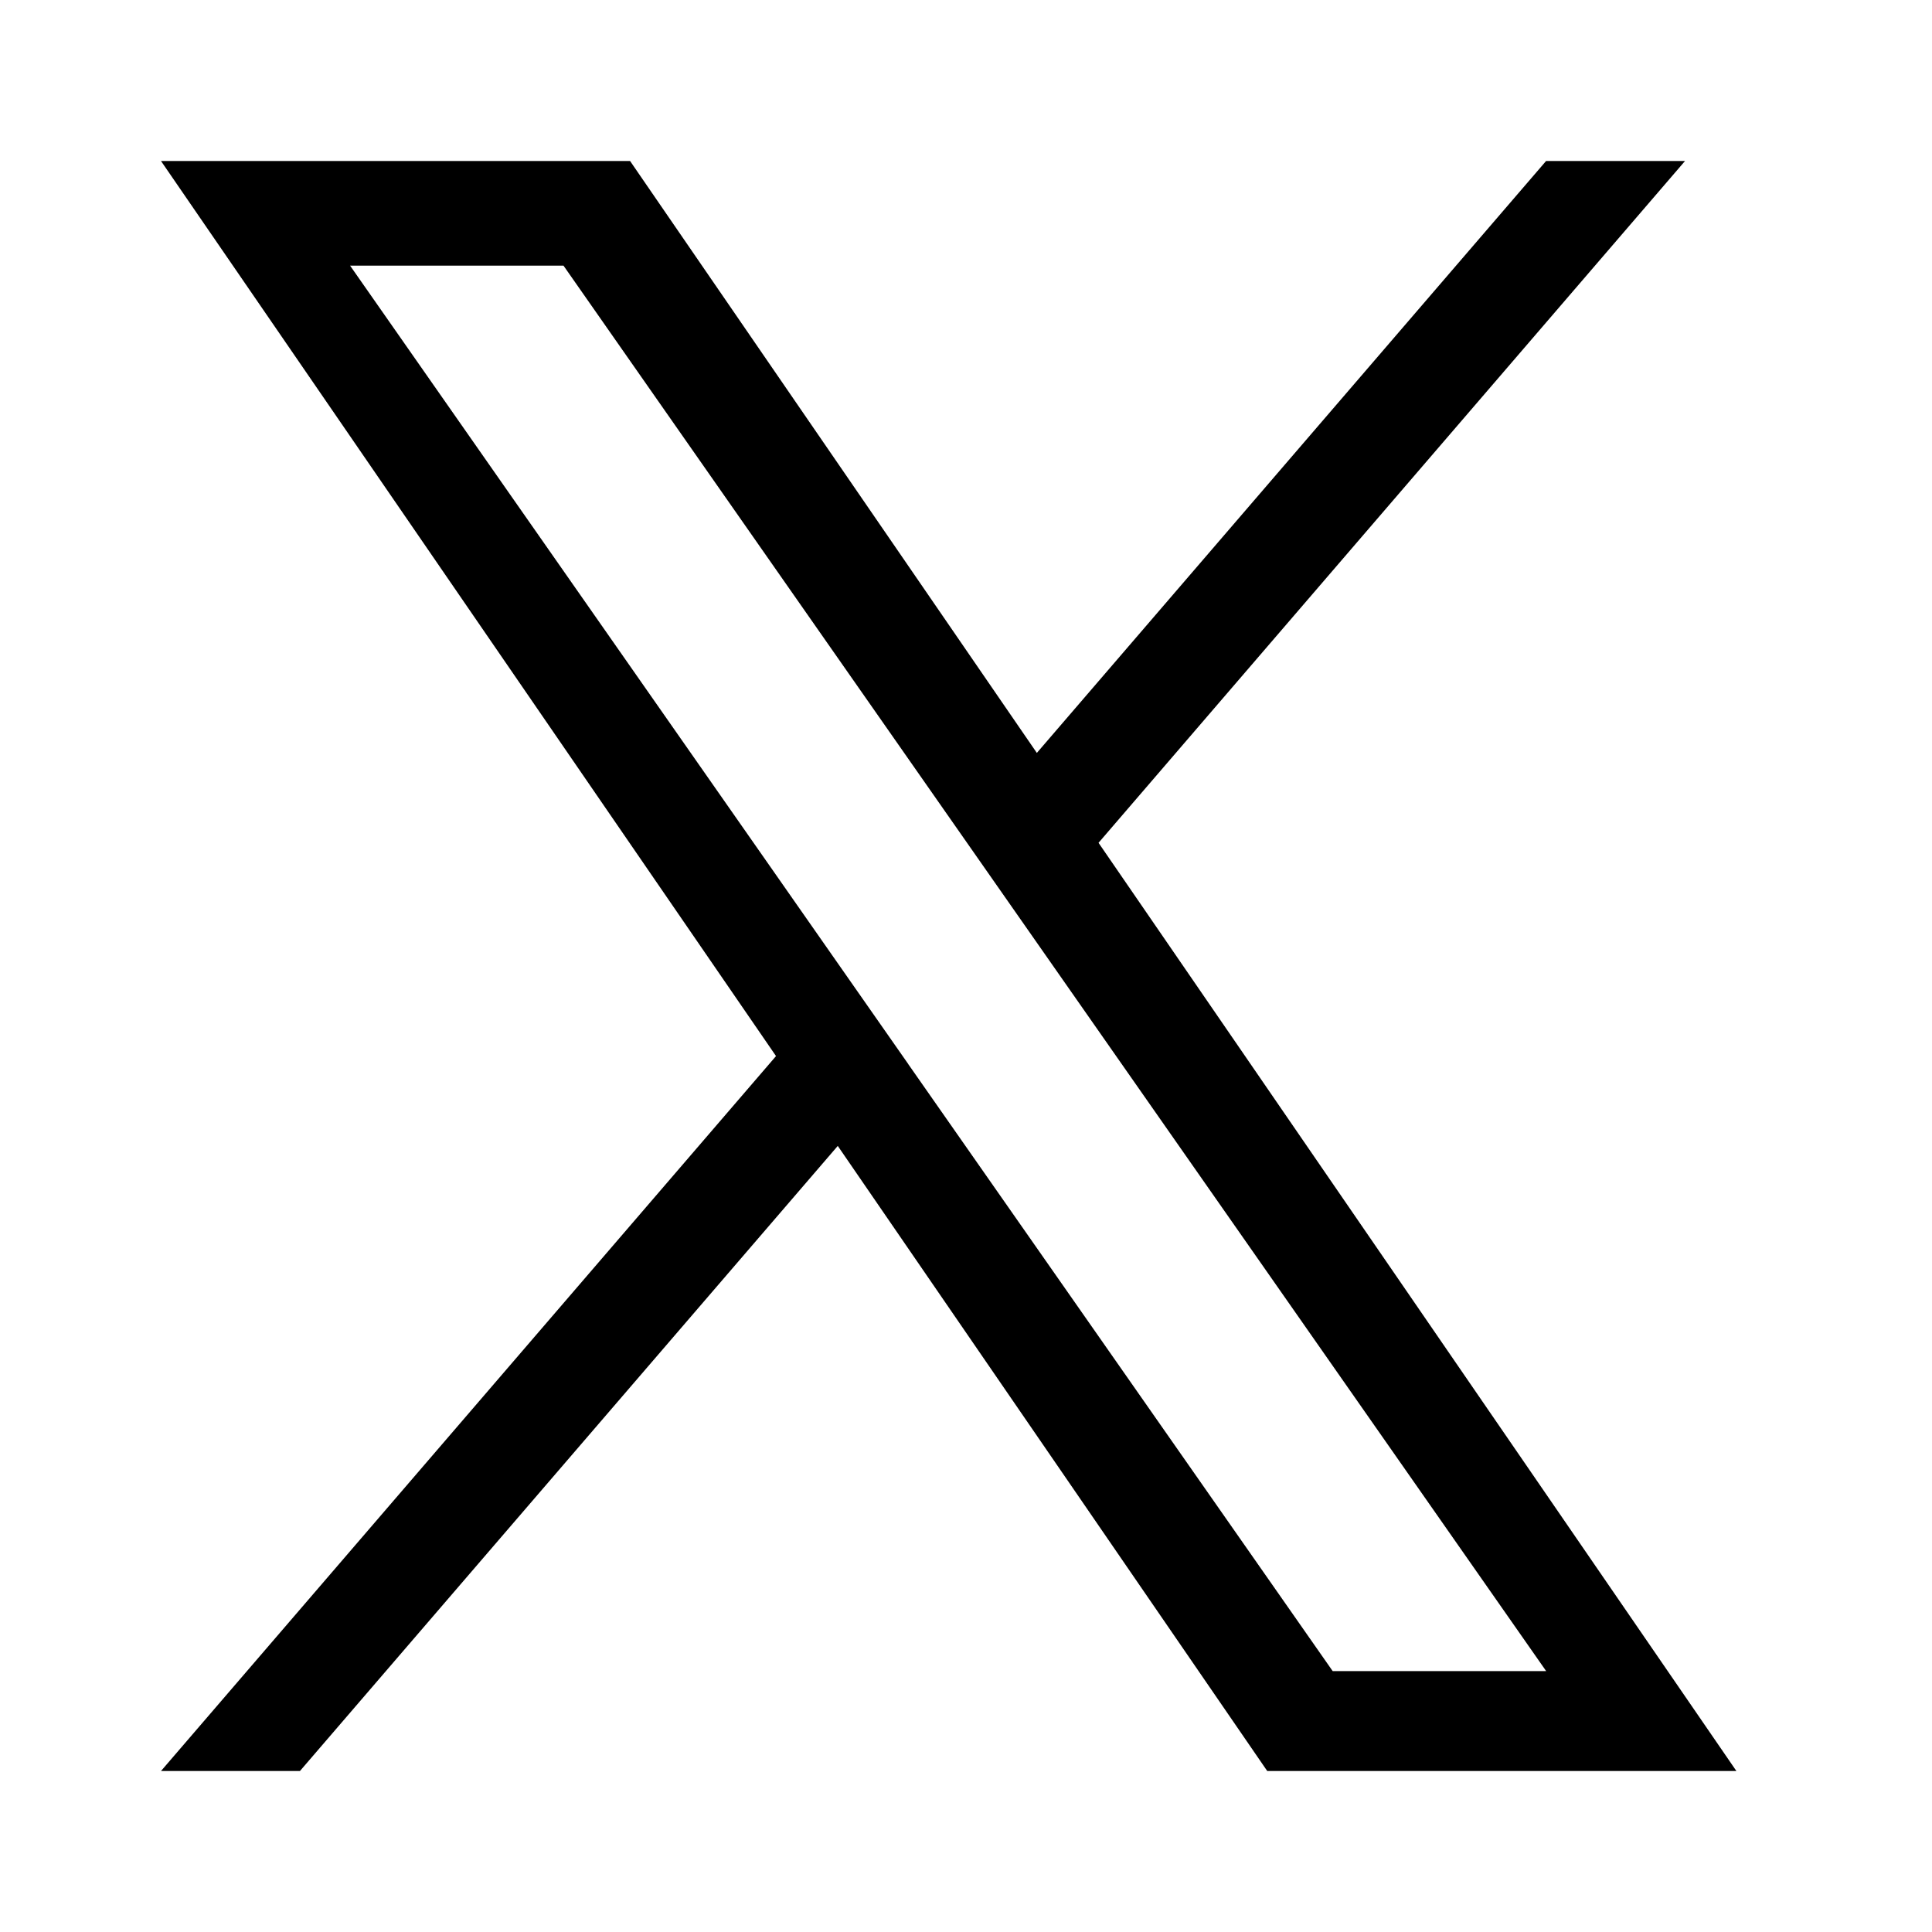
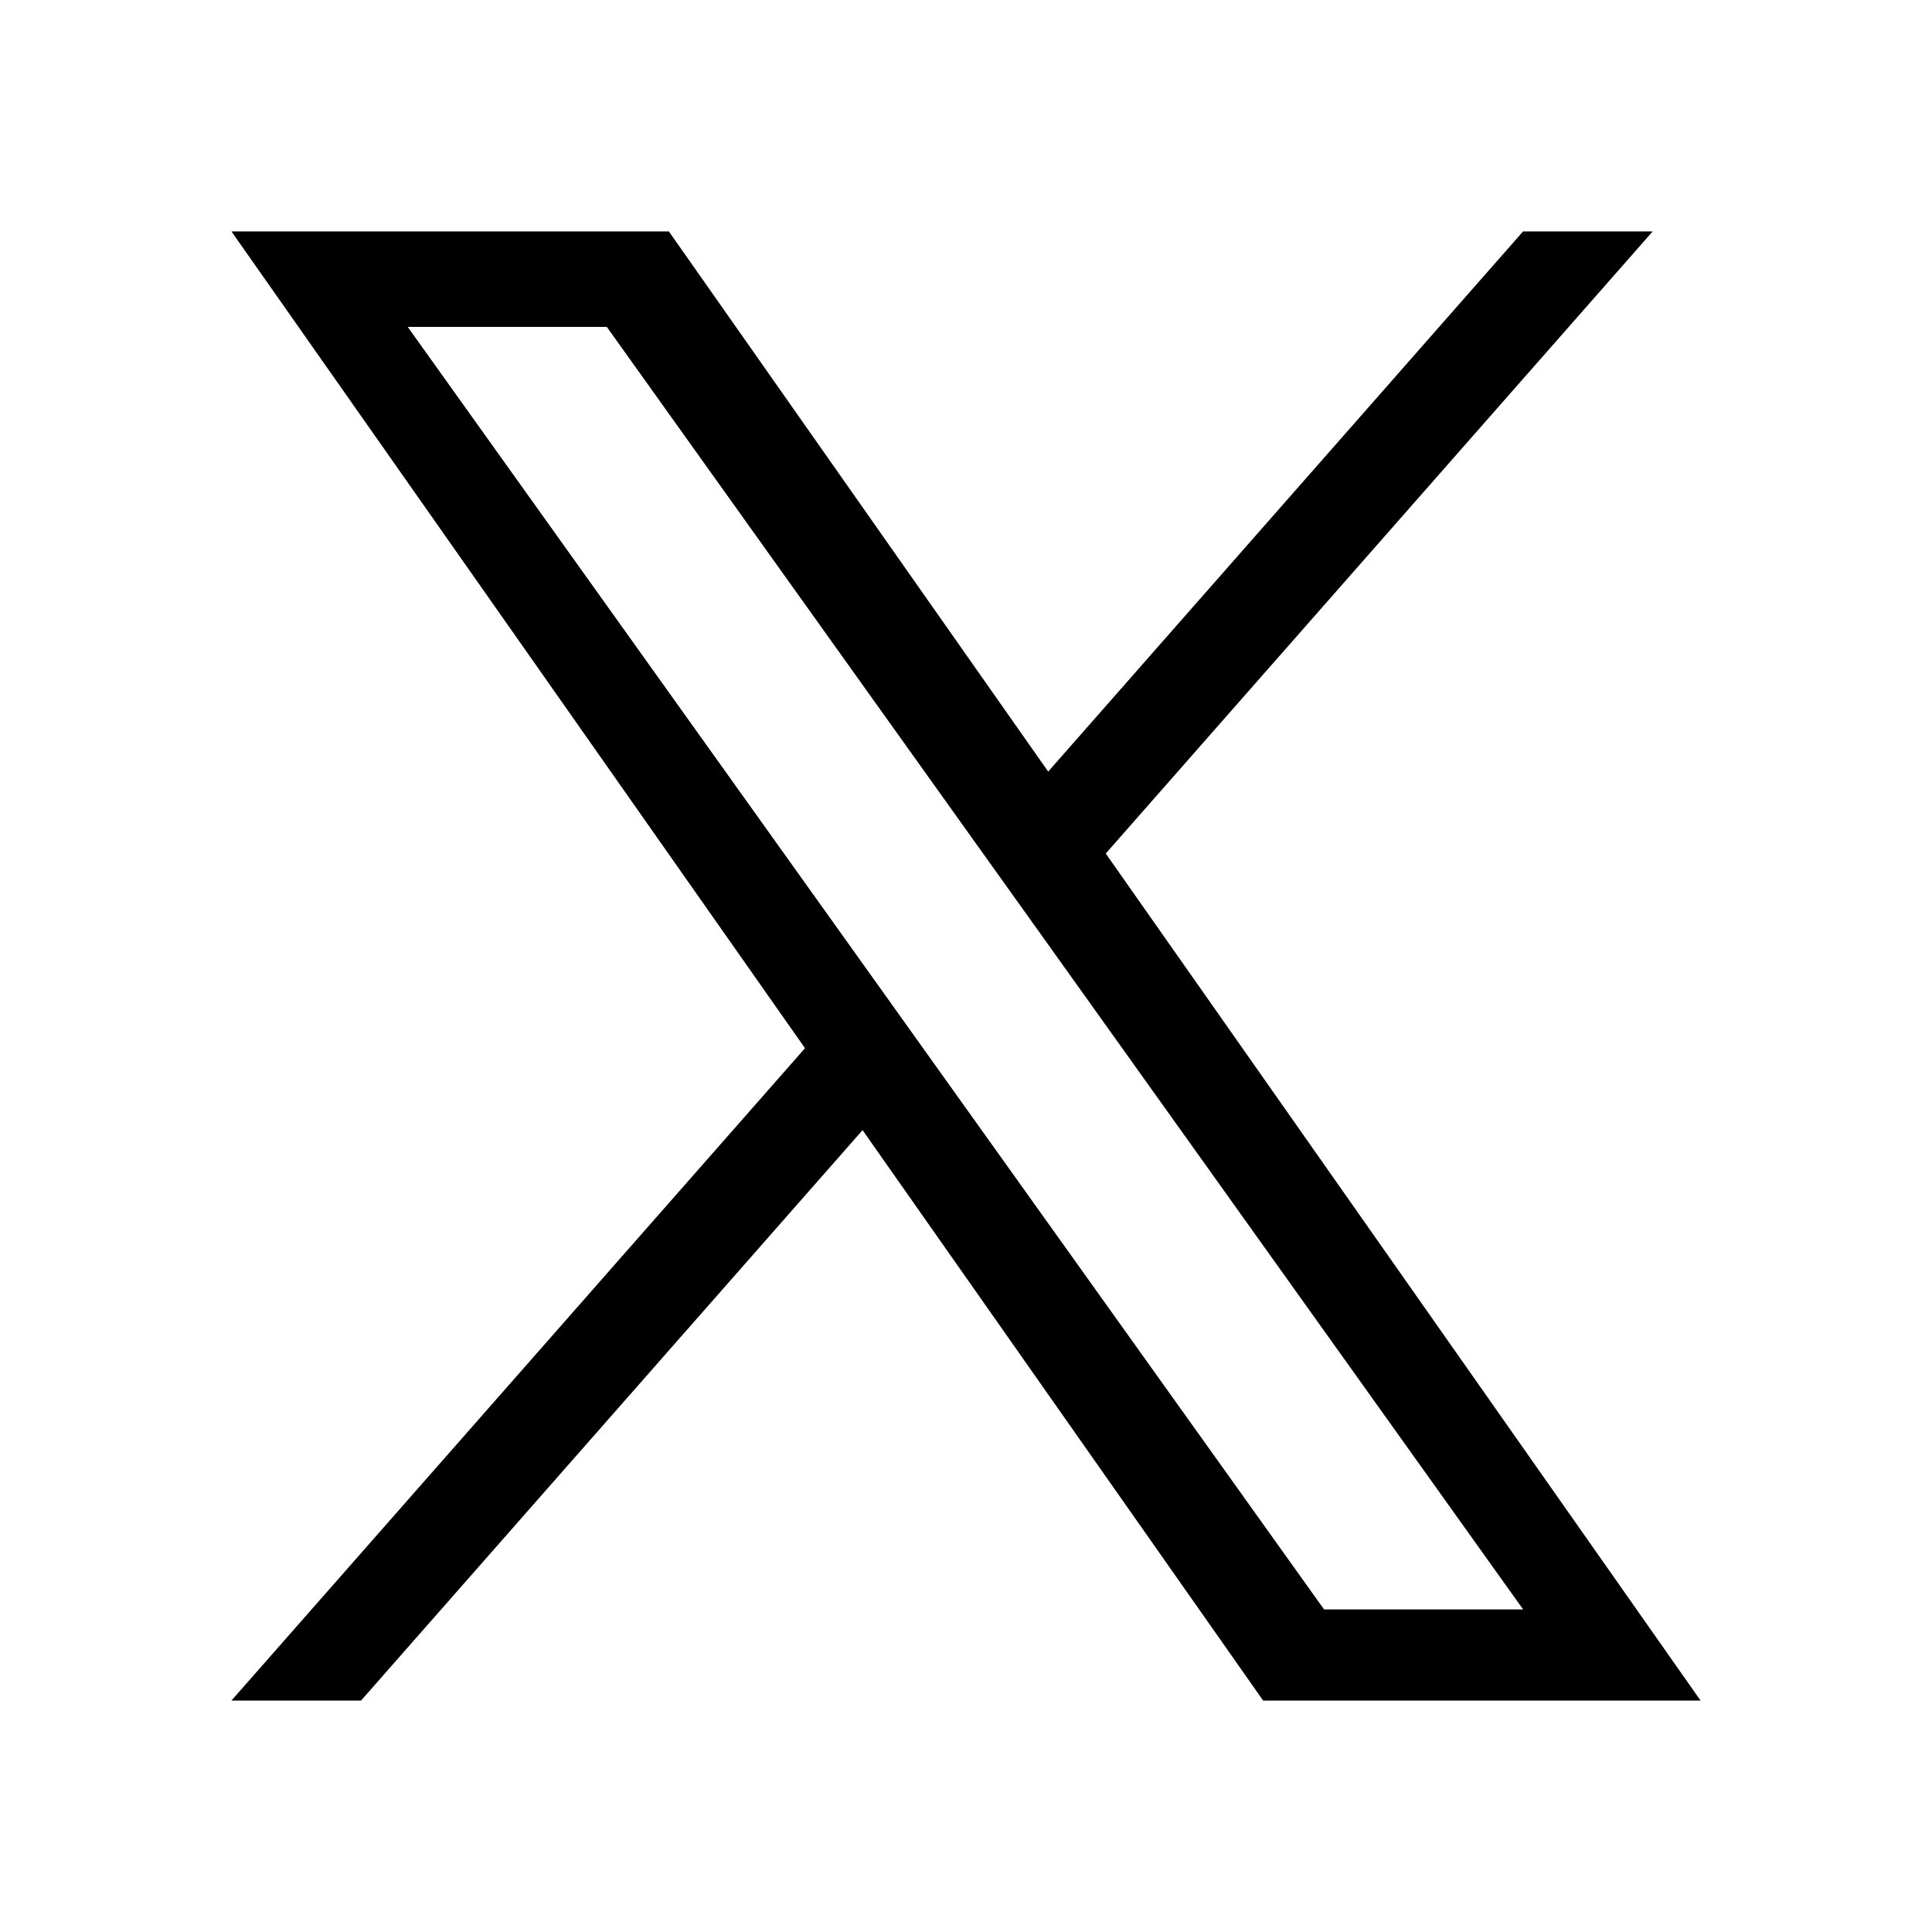
<svg xmlns="http://www.w3.org/2000/svg" width="24" height="24" viewBox="0 0 24 24" fill="none">
-   <path d="M13.647 10.469L20.932 2H19.206L12.88 9.353L7.827 2H2L9.64 13.119L2 22H3.726L10.407 14.235L15.742 22H21.57L13.646 10.469H13.647ZM11.282 13.217L10.508 12.11L4.349 3.3H7L11.971 10.41L12.745 11.517L19.207 20.759H16.555L11.282 13.218V13.217Z" fill="black" />
+   <path d="M13.736 10.603L20.53 2.875H18.92L13.021 9.585L8.309 2.875H2.875L10 13.021L2.875 21.125H4.485L10.715 14.039L15.691 21.125H21.125L13.736 10.603H13.736ZM11.531 13.111L10.809 12.1L5.065 4.061H7.538L12.174 10.549L12.896 11.559L18.921 19.993H16.448L11.531 13.111V13.111Z" fill="black" />
</svg>
